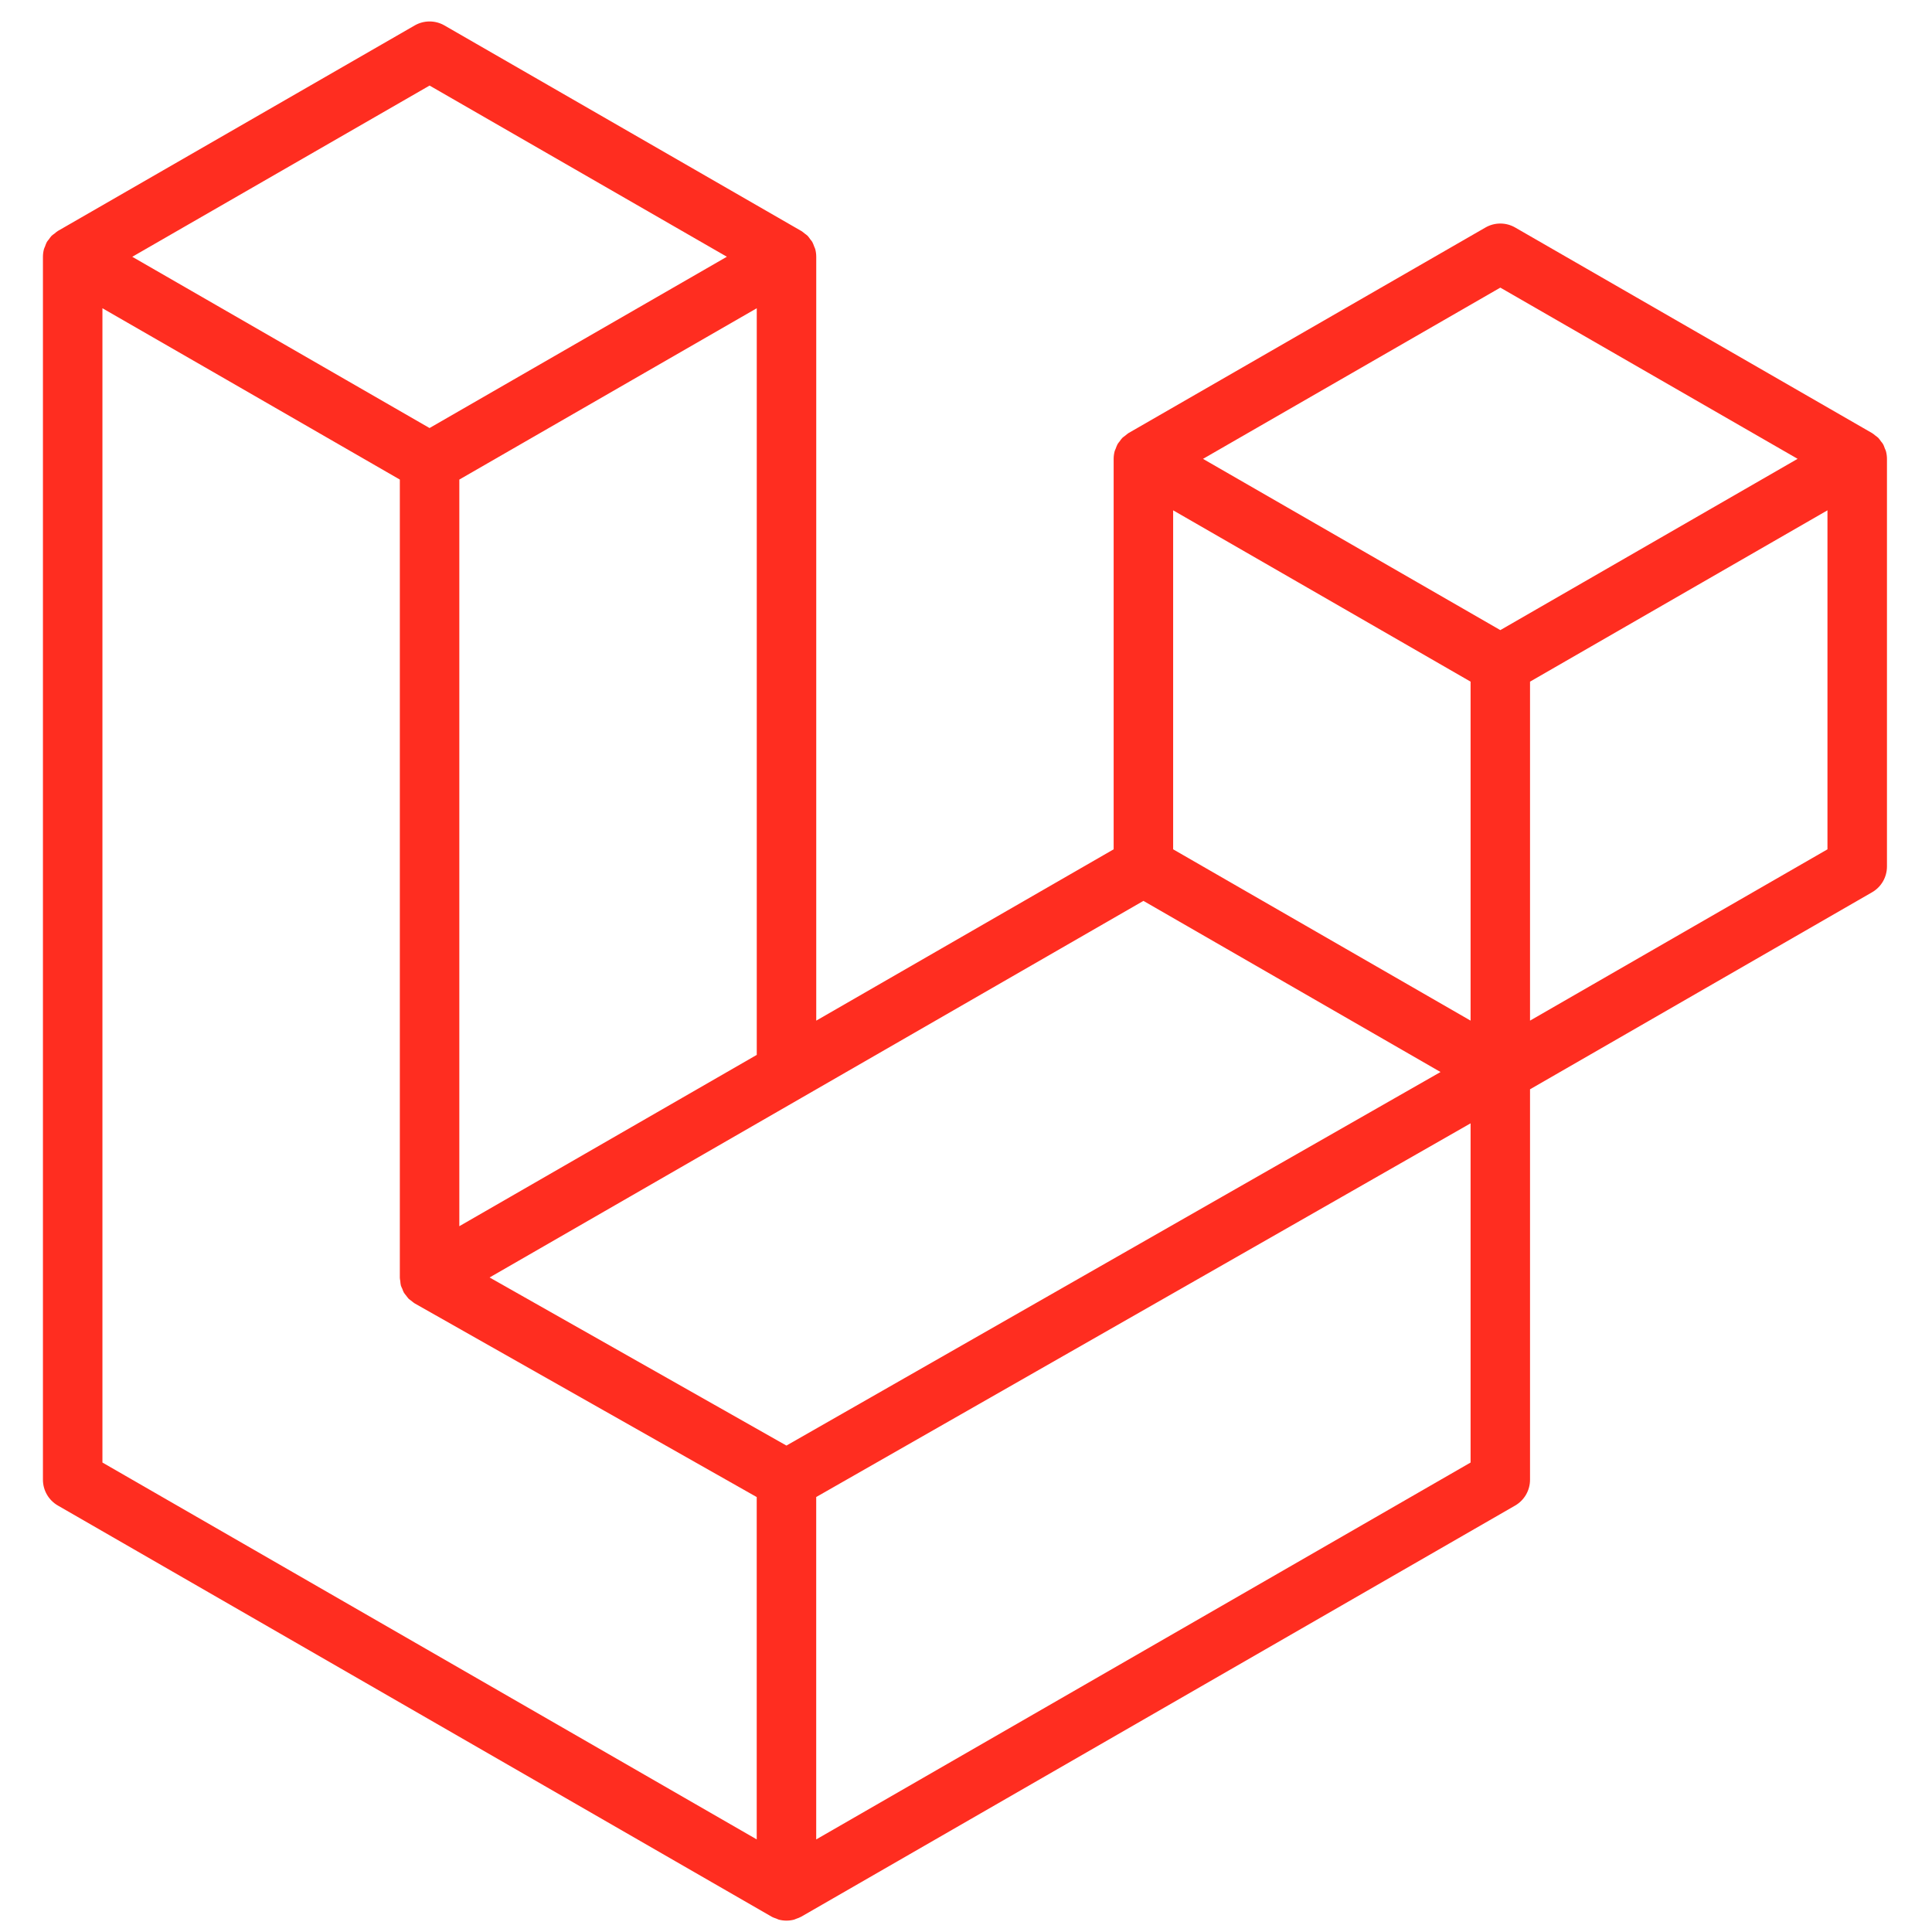
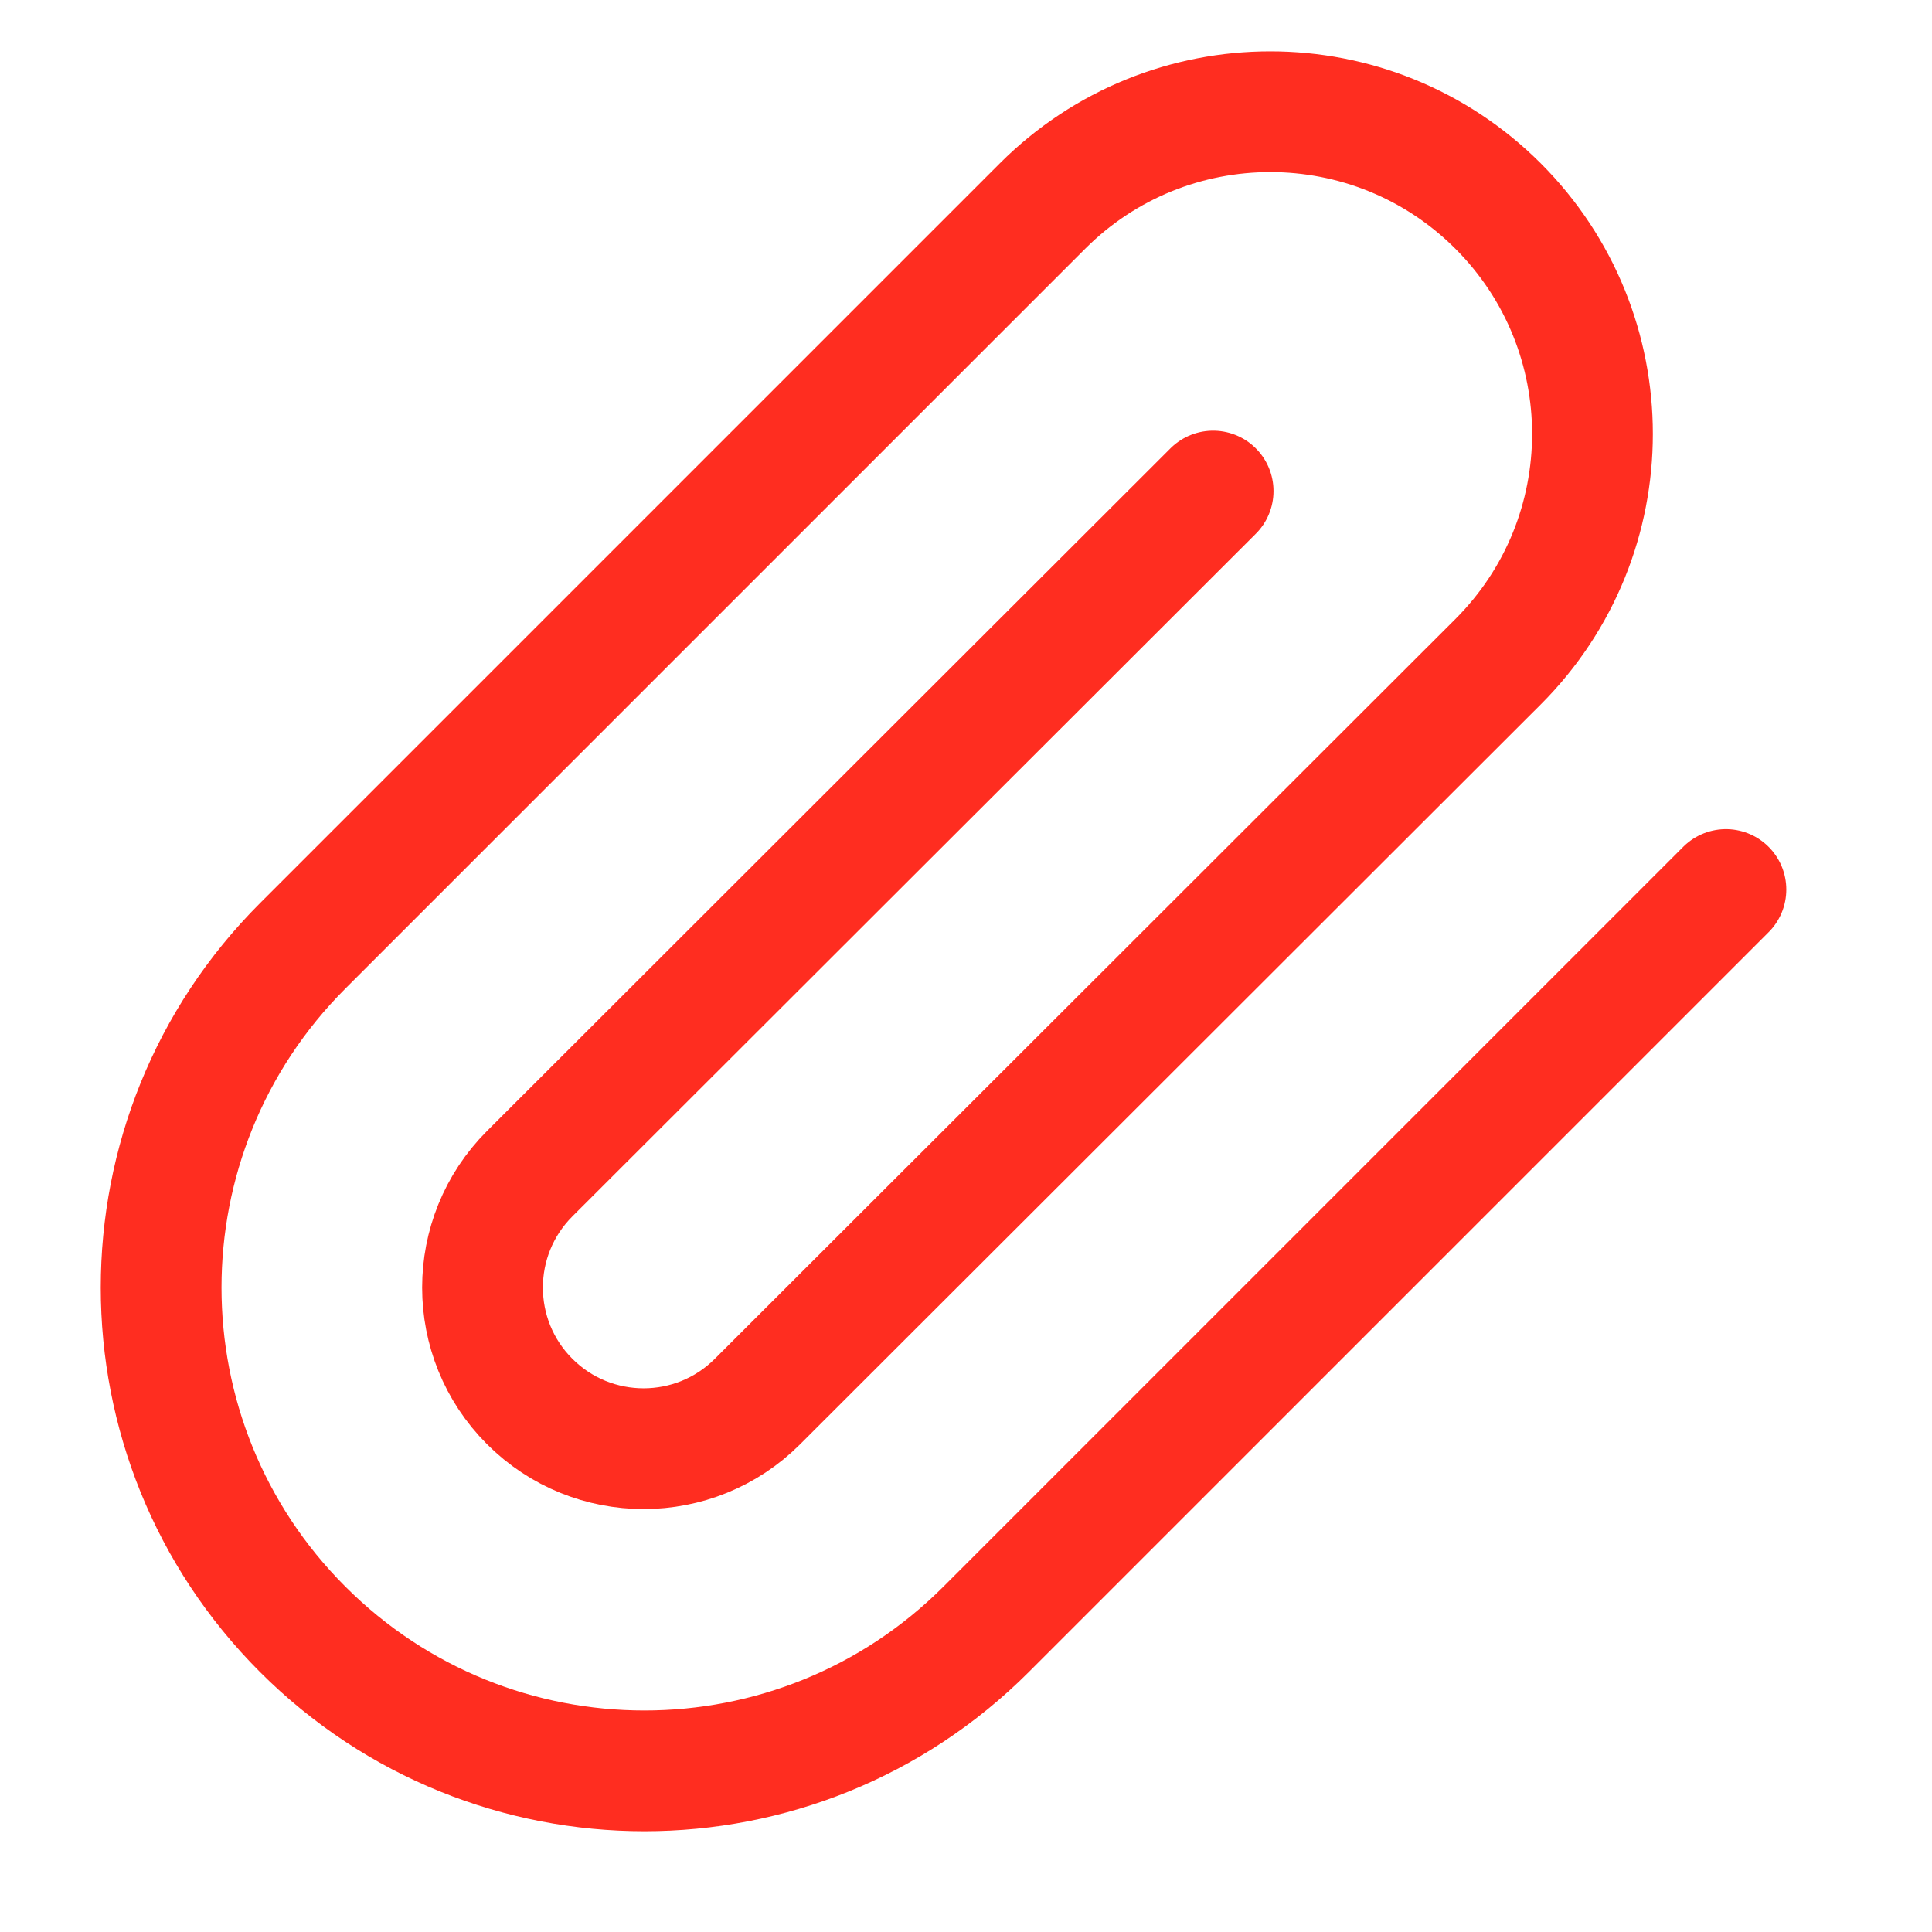
- <svg xmlns="http://www.w3.org/2000/svg" width="166" height="166" viewBox="0 0 166 166" fill="none">
-   <path fill-rule="evenodd" clip-rule="evenodd" d="M162.041 38.759C162.099 38.977 162.129 39.201 162.13 39.426V74.452C162.13 74.902 162.011 75.344 161.786 75.733C161.561 76.122 161.237 76.444 160.847 76.668L131.462 93.594V127.141C131.462 128.054 130.977 128.897 130.186 129.357L68.847 164.683C68.707 164.763 68.554 164.814 68.401 164.868C68.343 164.887 68.289 164.922 68.228 164.938C67.8 165.051 67.349 165.051 66.92 164.938C66.85 164.919 66.786 164.881 66.719 164.855C66.579 164.804 66.432 164.76 66.298 164.683L4.972 129.357C4.583 129.133 4.259 128.81 4.034 128.421C3.808 128.032 3.69 127.591 3.689 127.141L3.689 22.063C3.689 21.834 3.721 21.61 3.779 21.393C3.798 21.32 3.843 21.253 3.868 21.179C3.916 21.045 3.961 20.908 4.031 20.783C4.079 20.7 4.149 20.633 4.206 20.557C4.28 20.454 4.347 20.349 4.433 20.26C4.506 20.186 4.602 20.132 4.685 20.068C4.778 19.992 4.861 19.909 4.966 19.848L35.633 2.185C36.022 1.961 36.462 1.844 36.91 1.844C37.358 1.844 37.798 1.961 38.186 2.185L68.851 19.848H68.857C68.959 19.912 69.045 19.992 69.138 20.065C69.221 20.129 69.313 20.186 69.387 20.257C69.476 20.349 69.54 20.454 69.616 20.557C69.671 20.633 69.744 20.7 69.789 20.783C69.862 20.911 69.904 21.045 69.955 21.179C69.98 21.253 70.025 21.32 70.044 21.396C70.103 21.614 70.133 21.838 70.133 22.063V87.694L95.686 72.974V39.423C95.686 39.2 95.718 38.973 95.775 38.759C95.798 38.683 95.839 38.615 95.865 38.542C95.916 38.408 95.96 38.271 96.031 38.146C96.079 38.063 96.149 37.996 96.203 37.92C96.279 37.818 96.343 37.712 96.433 37.623C96.506 37.549 96.599 37.495 96.681 37.431C96.777 37.355 96.86 37.272 96.962 37.211L127.633 19.548C128.021 19.324 128.461 19.206 128.91 19.206C129.358 19.206 129.798 19.324 130.186 19.548L160.85 37.211C160.959 37.275 161.042 37.355 161.137 37.428C161.217 37.492 161.31 37.549 161.383 37.62C161.473 37.712 161.536 37.818 161.613 37.92C161.67 37.996 161.741 38.063 161.785 38.146C161.859 38.271 161.9 38.408 161.951 38.542C161.98 38.615 162.021 38.683 162.041 38.759ZM157.018 72.974V43.848L146.287 50.028L131.462 58.568V87.694L157.021 72.974H157.018ZM126.354 125.663V96.518L111.771 104.85L70.13 128.626V158.046L126.354 125.663ZM8.801 26.485V125.663L65.018 158.043V128.629L35.649 112L35.64 111.994L35.627 111.988C35.528 111.93 35.445 111.847 35.353 111.777C35.273 111.713 35.18 111.662 35.11 111.592L35.104 111.582C35.021 111.502 34.963 111.403 34.893 111.314C34.829 111.228 34.753 111.154 34.702 111.065L34.699 111.055C34.641 110.96 34.606 110.845 34.565 110.736C34.523 110.64 34.469 110.551 34.443 110.449C34.411 110.328 34.405 110.197 34.392 110.072C34.379 109.976 34.354 109.881 34.354 109.785V109.778V41.205L19.532 32.662L8.801 26.485ZM36.913 7.35L11.364 22.063L36.907 36.777L62.453 22.06L36.907 7.35H36.913ZM50.2 99.174L65.022 90.637V26.485L54.291 32.665L39.466 41.205V105.357L50.2 99.174ZM128.91 24.713L103.363 39.426L128.91 54.14L154.453 39.423L128.91 24.713ZM126.354 58.568L111.529 50.028L100.798 43.848V72.974L115.619 81.511L126.354 87.694V58.568ZM67.571 124.205L105.042 102.803L123.772 92.109L98.245 77.405L68.854 94.334L42.066 109.762L67.571 124.205Z" fill="#FF2D20" />
+ <svg xmlns="http://www.w3.org/2000/svg" viewBox="0 0 24 24" fill="none" stroke="#FF2D20" stroke-width="1.5" stroke-linecap="round" stroke-linejoin="round" aria-hidden="true">
+   <path d="M21.44 11.05l-9.19 9.19a6 6 0 0 1-8.49-8.49l9.19-9.19a4 4 0 0 1 5.66 5.66l-9.2 9.19a2 2 0 0 1-2.83-2.83l8.49-8.48" />
</svg>
